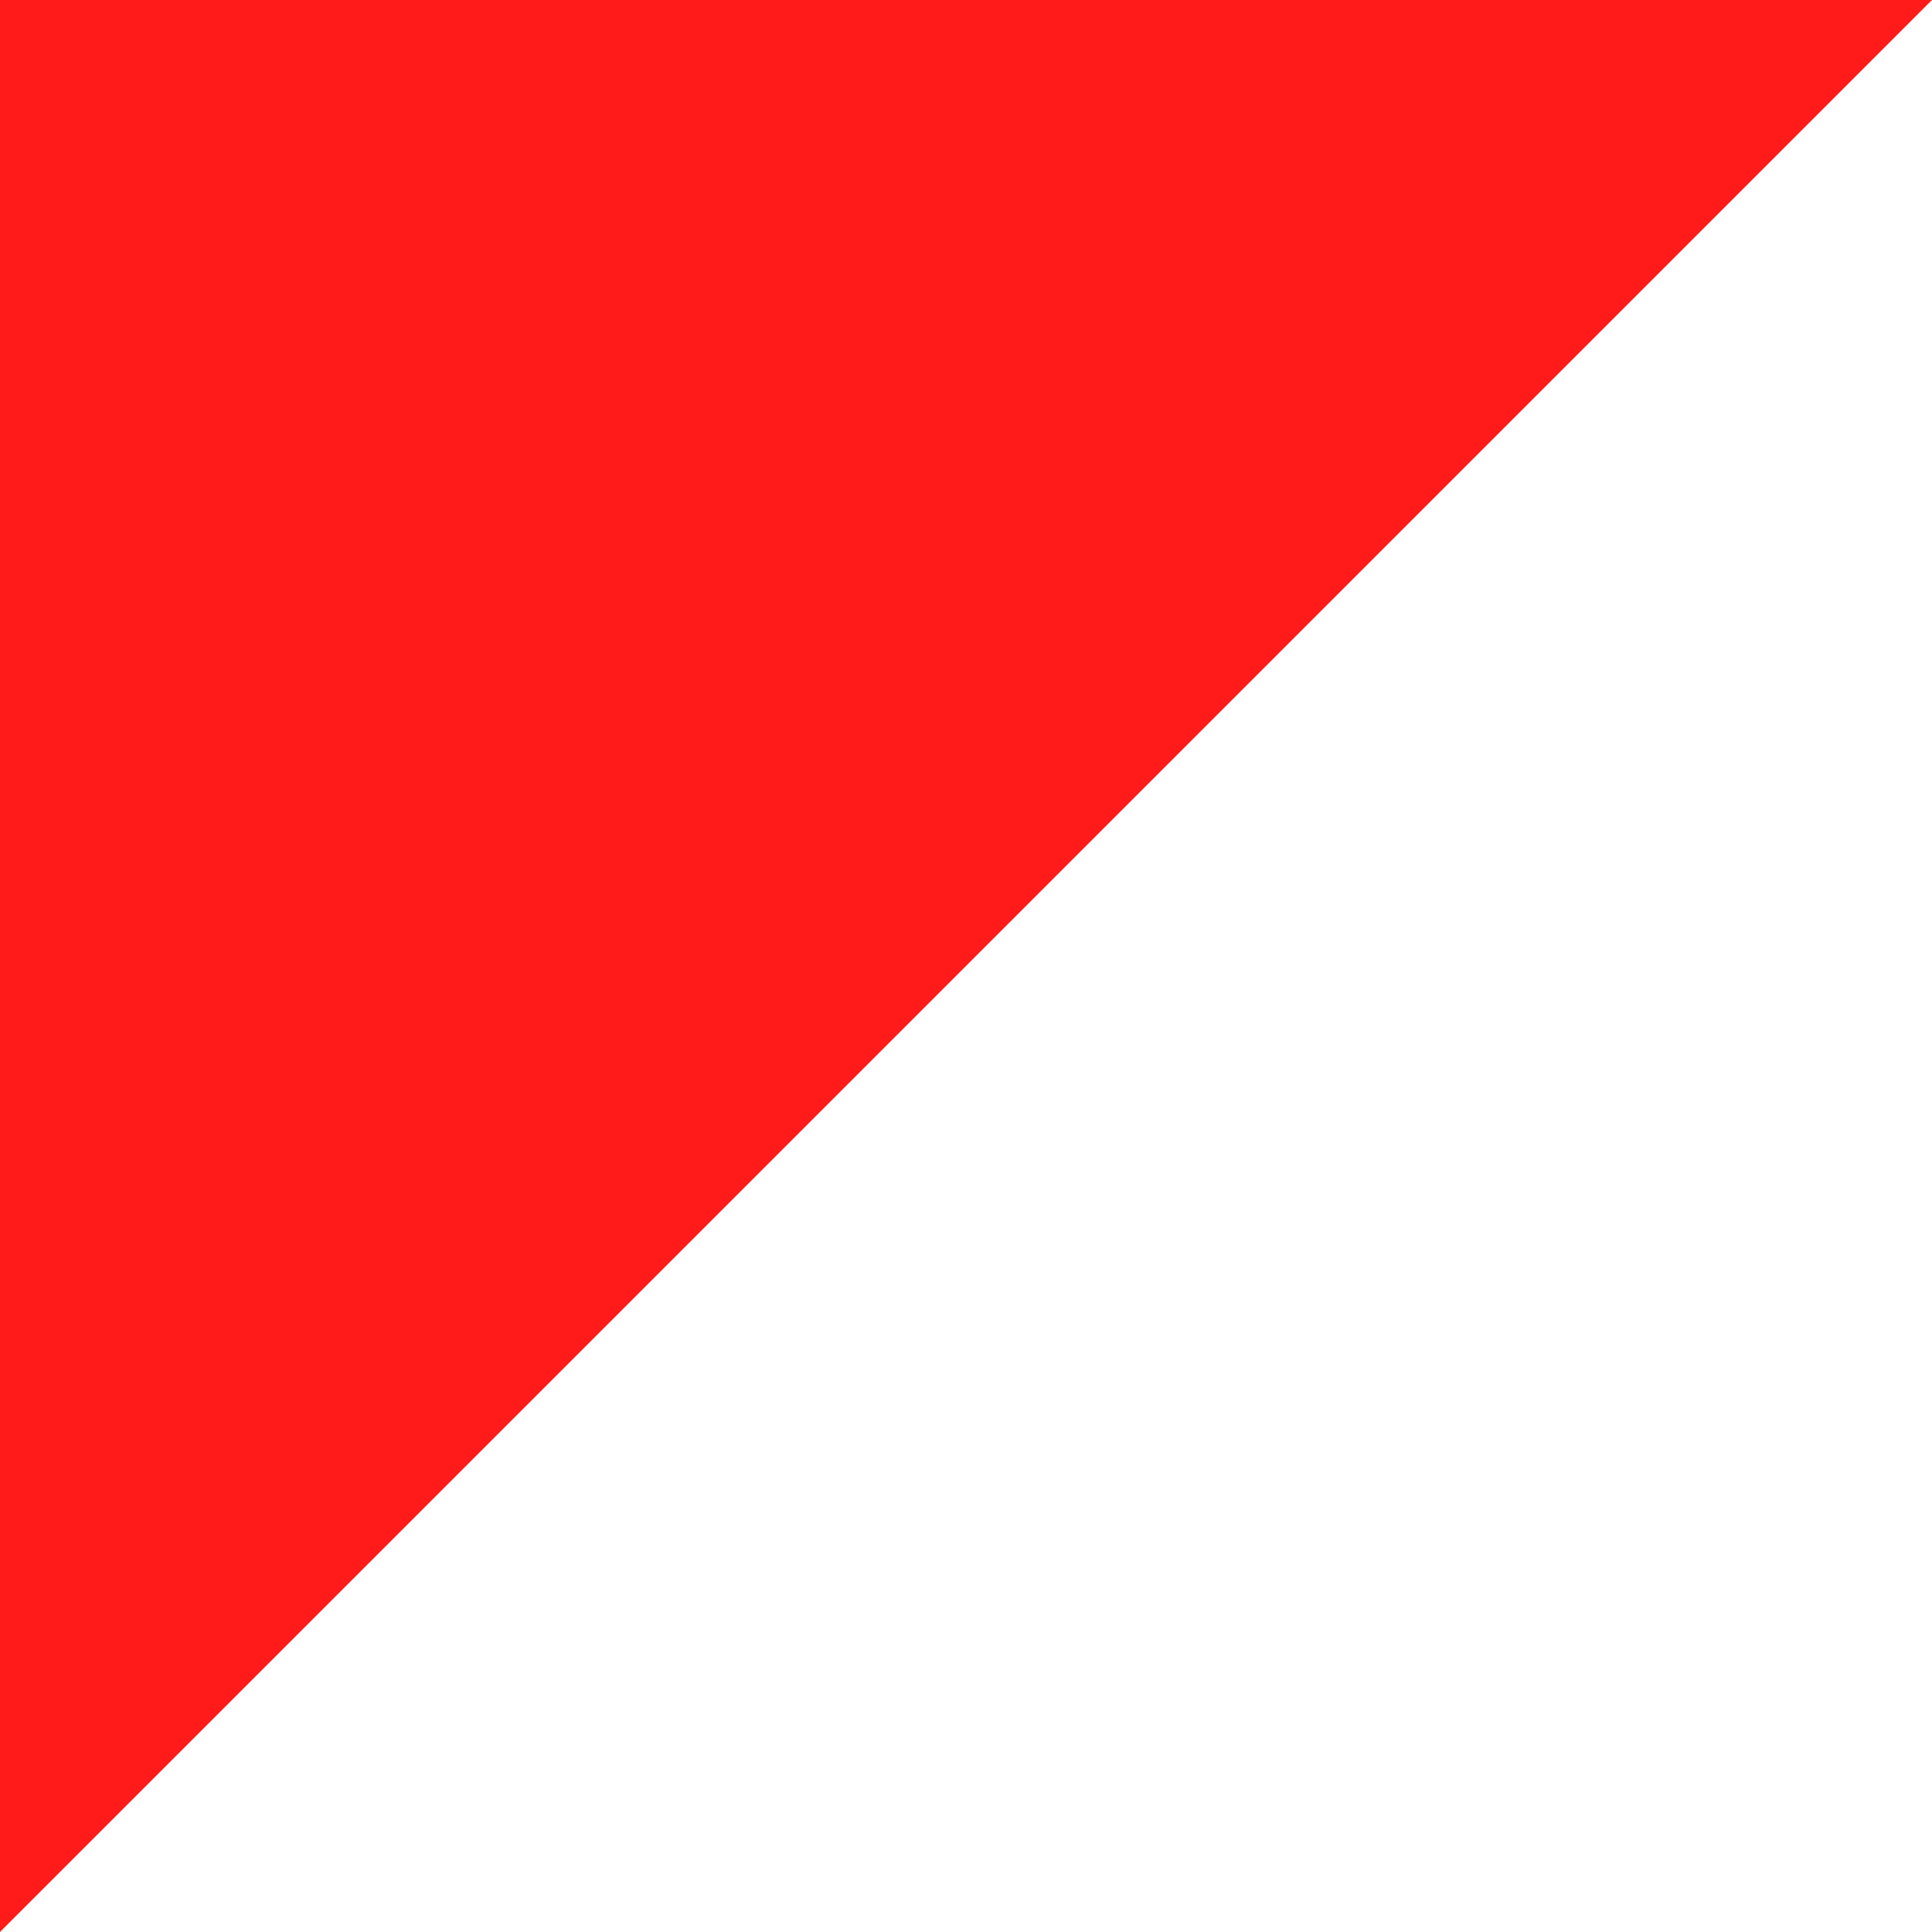
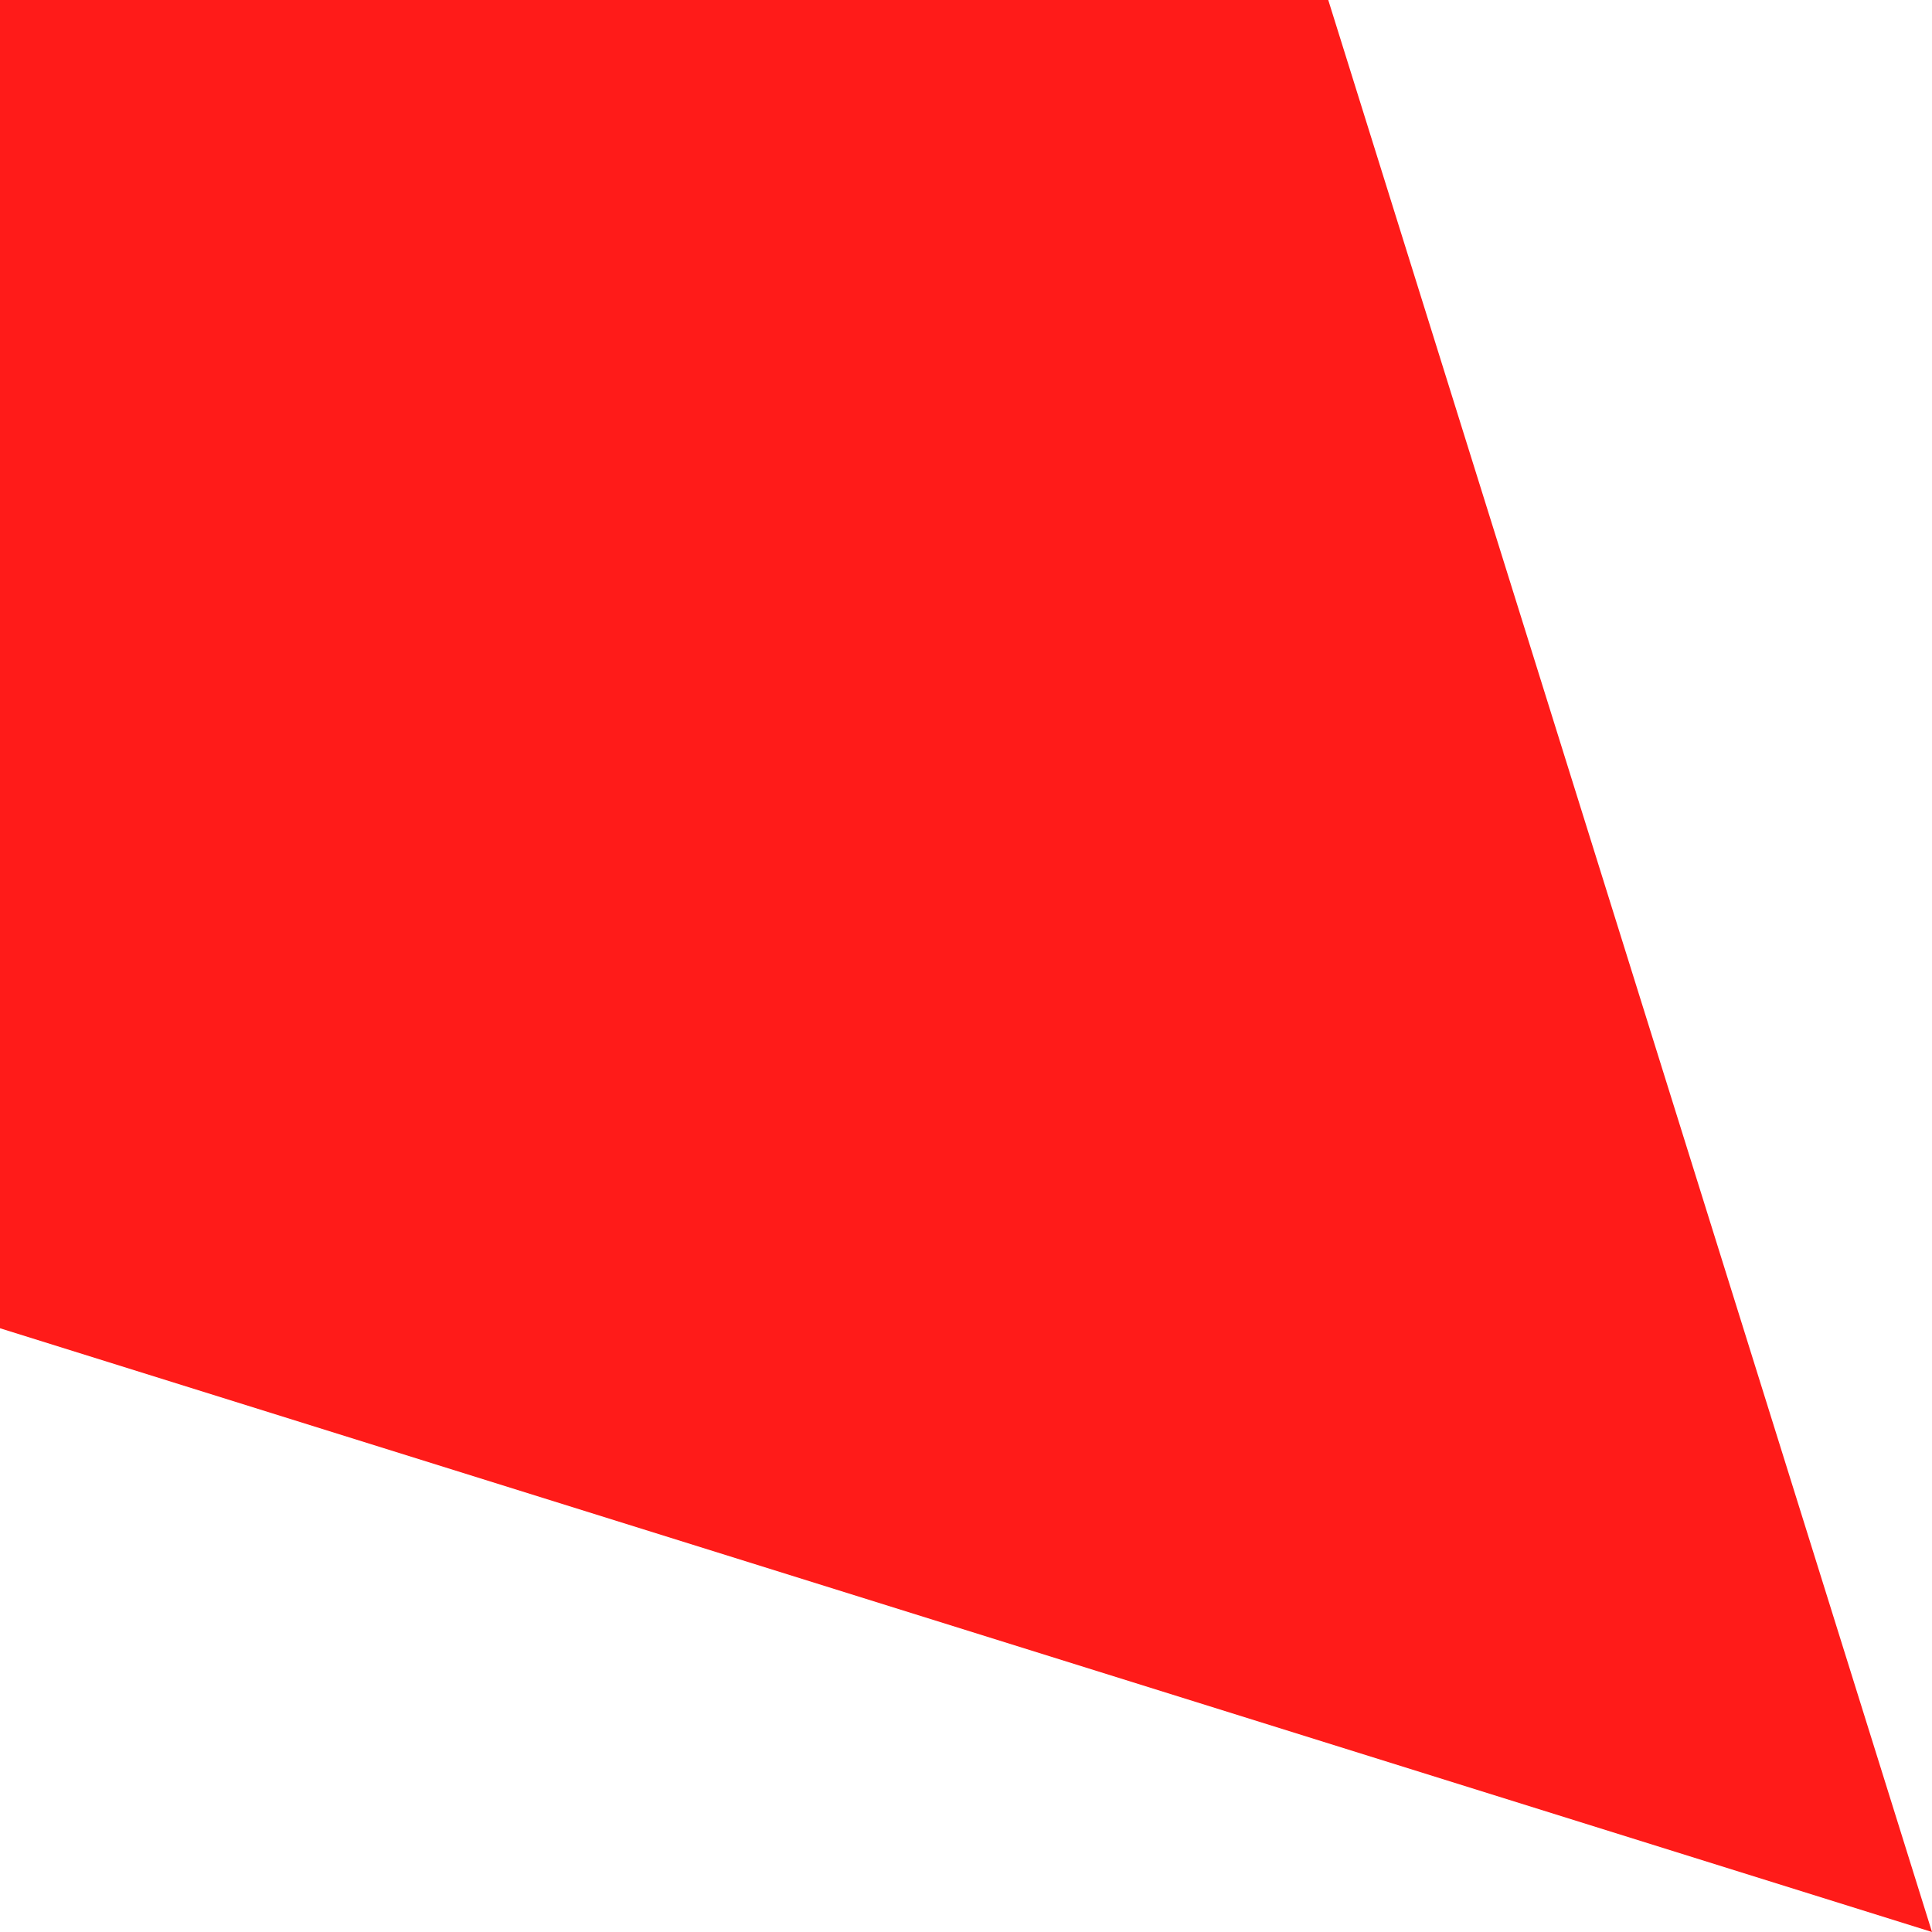
<svg xmlns="http://www.w3.org/2000/svg" viewBox="0 0 32 32" width="32px" height="32px">
  <g id="surface45869468">
-     <path style="stroke:none;fill-rule:nonzero;fill:rgb(255,27,25);fill-opacity:1" d="M 0 0 L 32 0 L 0 32" />
+     <path style="stroke:none;fill-rule:nonzero;fill:rgb(255,27,25);fill-opacity:1" d="M 0 0 L 22 0 L 32 32 L 0 22" />
  </g>
</svg>
